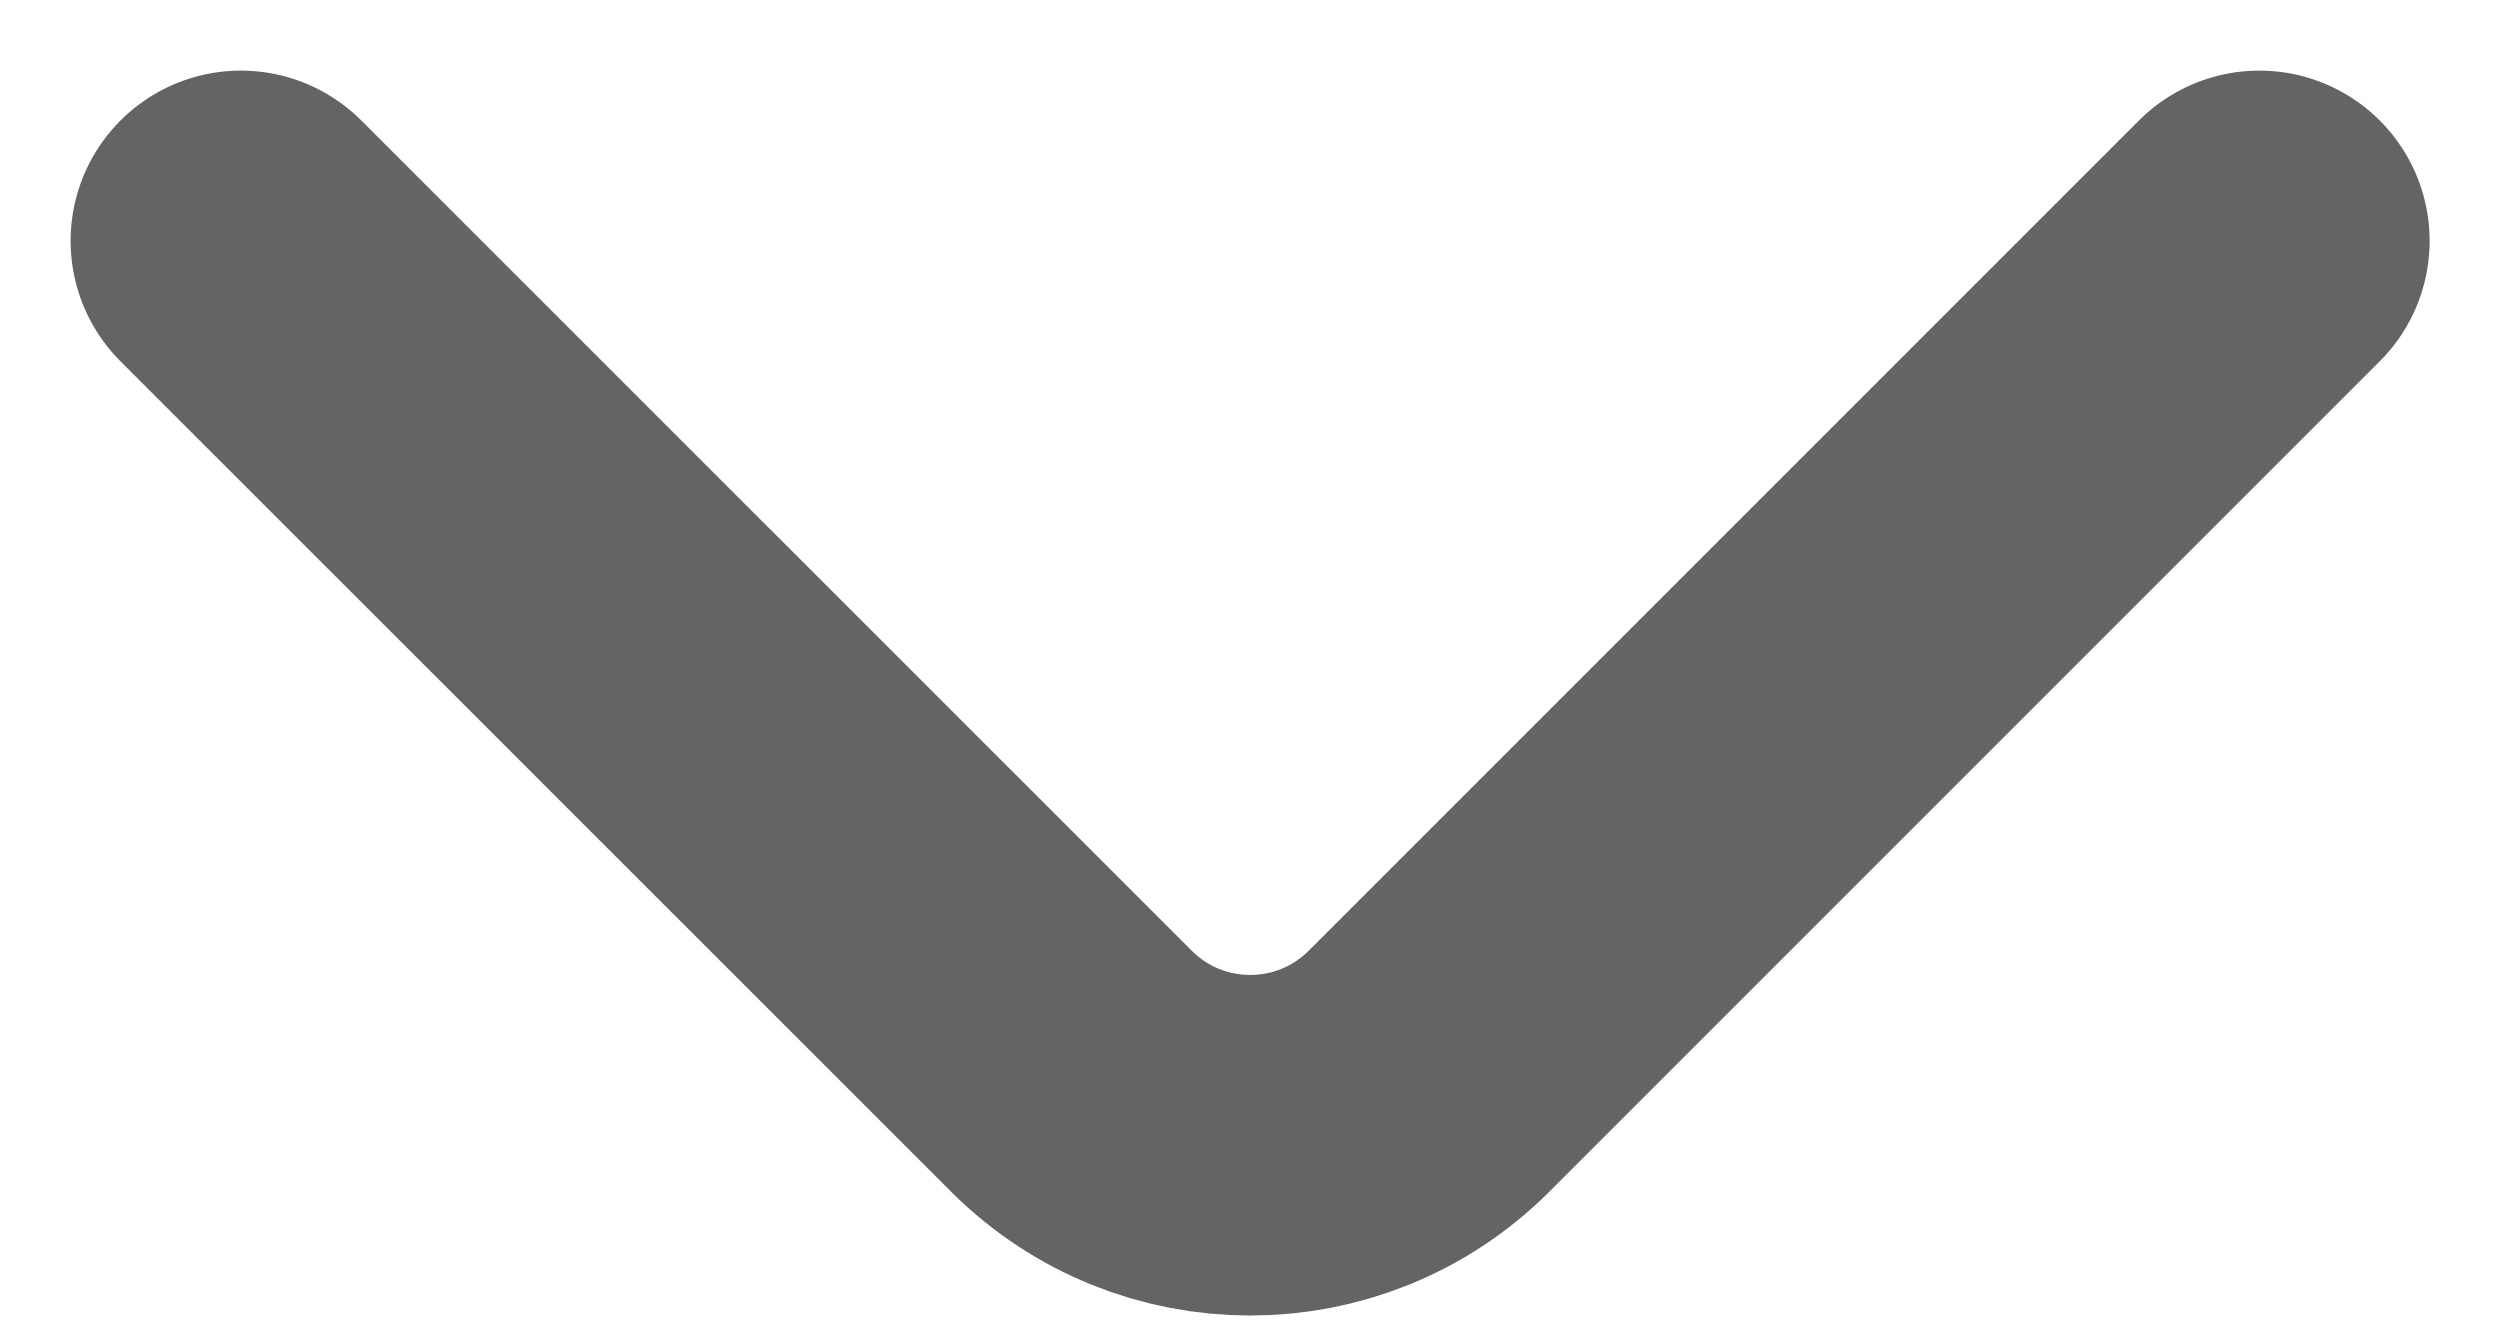
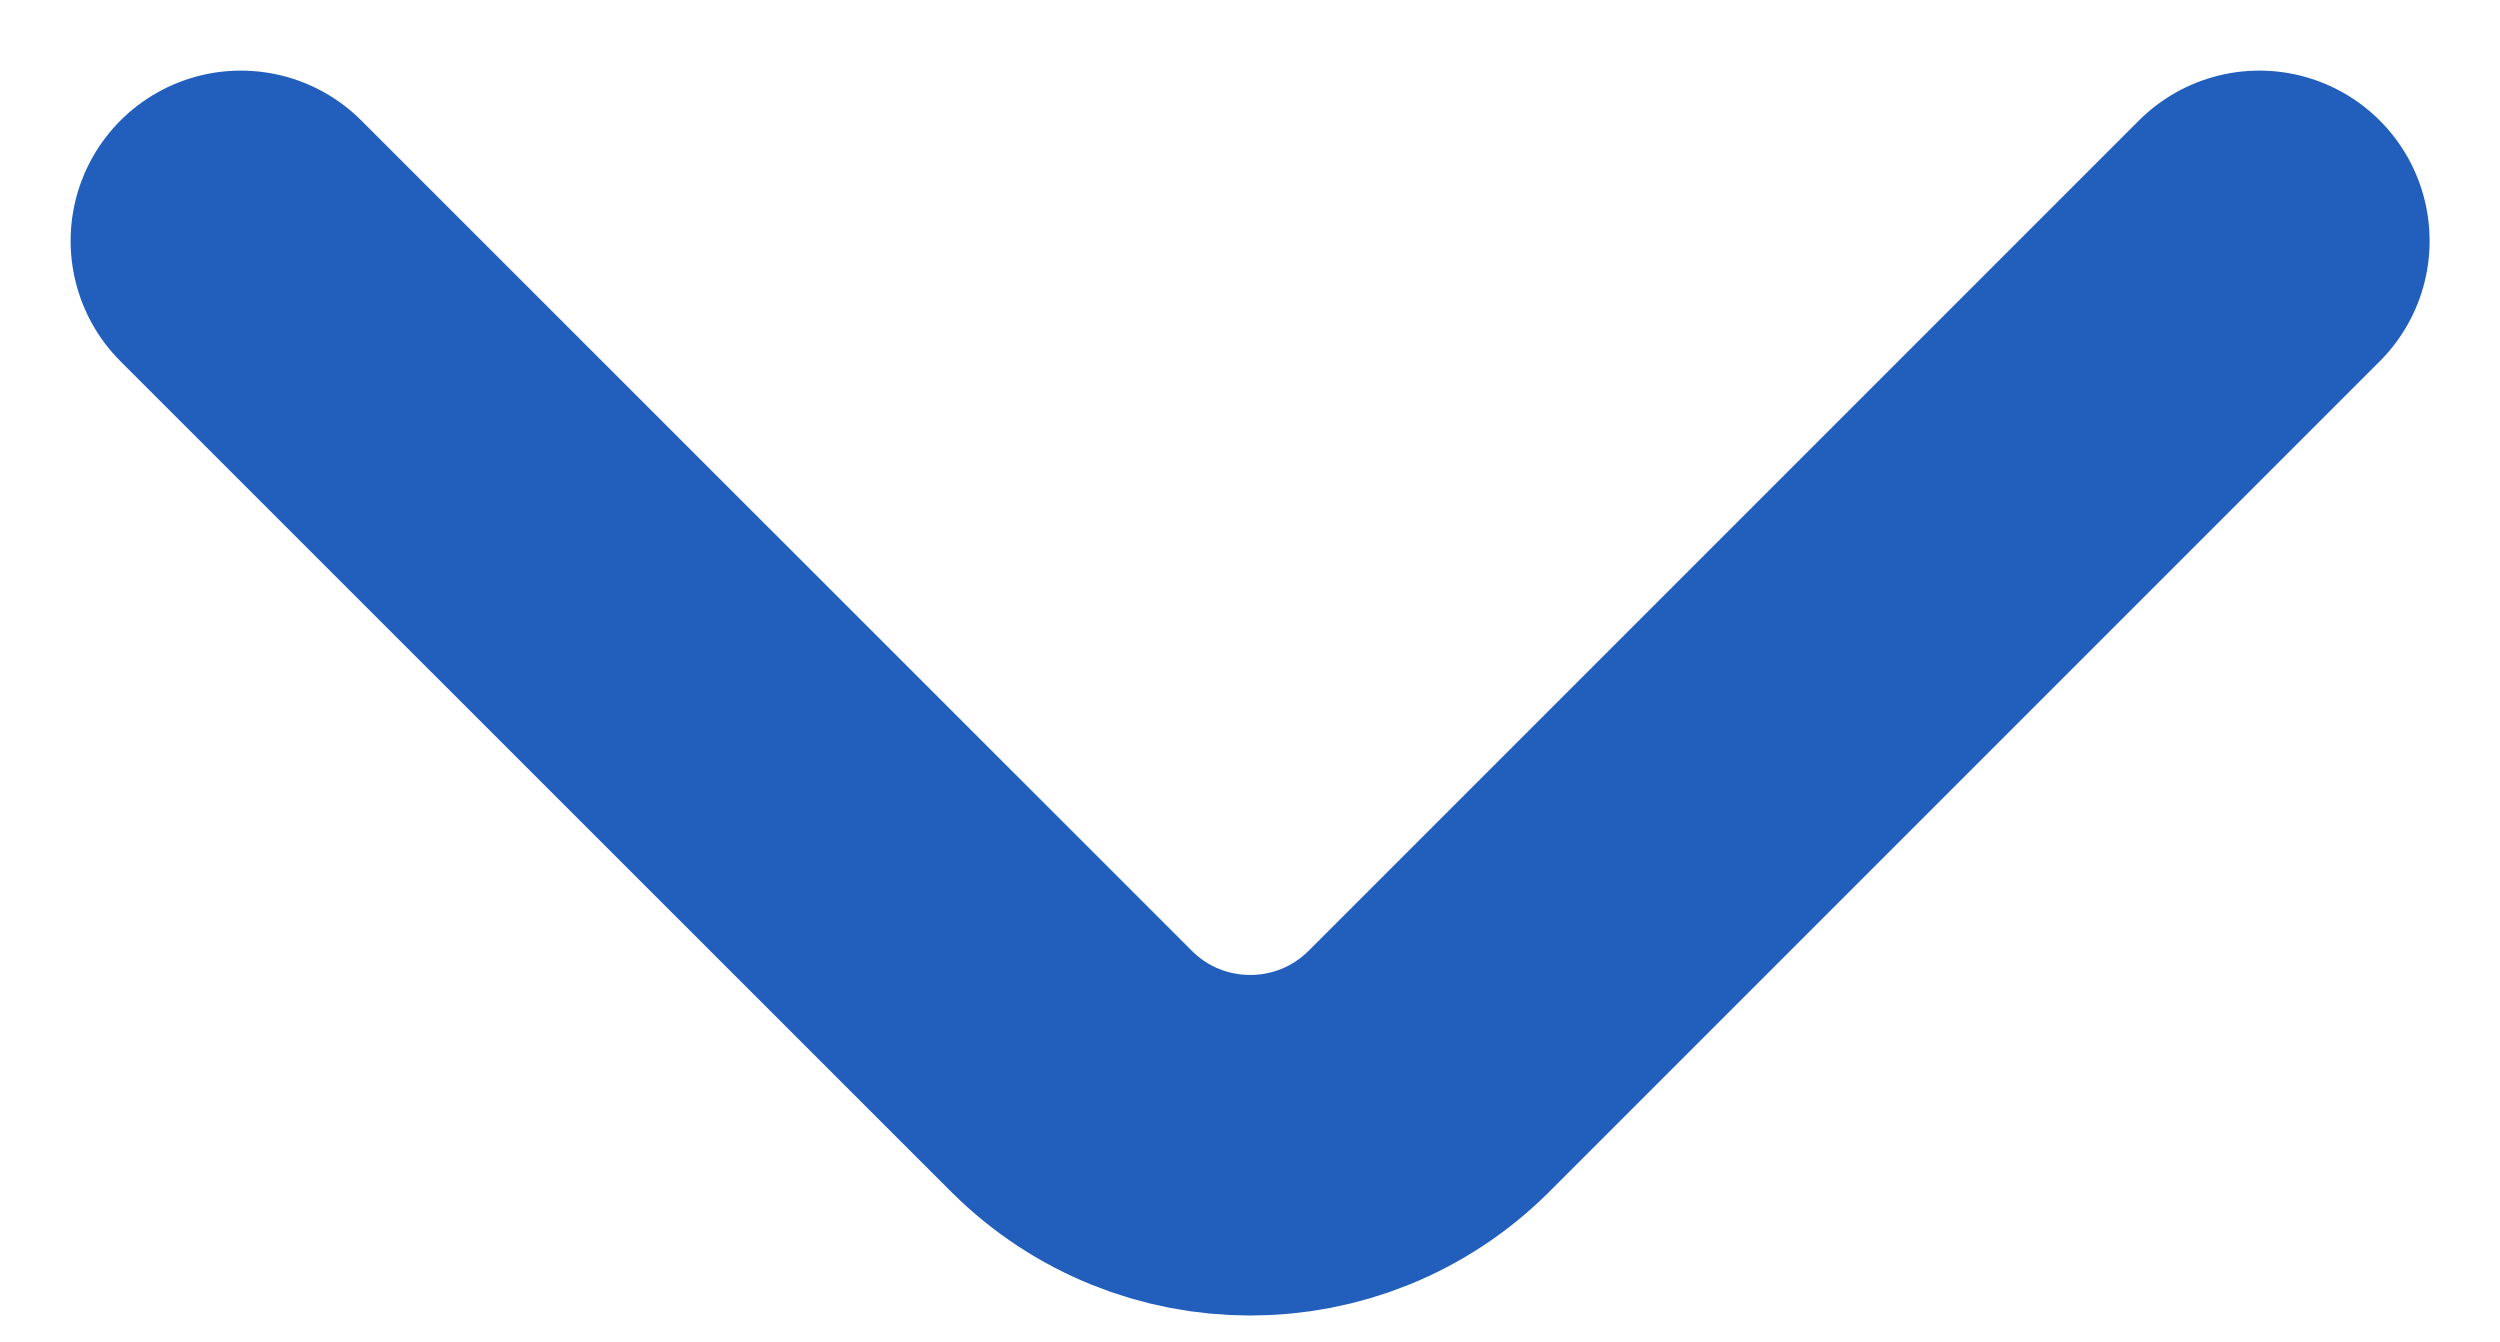
<svg xmlns="http://www.w3.org/2000/svg" width="11.011" height="5.908" viewBox="0 0 11.011 5.908">
-   <path id="Vector" d="M8.89,0,5.231,3.659a1.114,1.114,0,0,1-1.571,0L0,0" transform="translate(1.061 1.061)" fill="none" stroke="#646464" stroke-linecap="round" stroke-linejoin="round" stroke-width="1.5" />
+   <path id="Vector" d="M8.89,0,5.231,3.659a1.114,1.114,0,0,1-1.571,0L0,0" transform="translate(1.061 1.061)" fill="none" stroke="#225fbd" stroke-linecap="round" stroke-linejoin="round" stroke-width="1.5" />
</svg>
